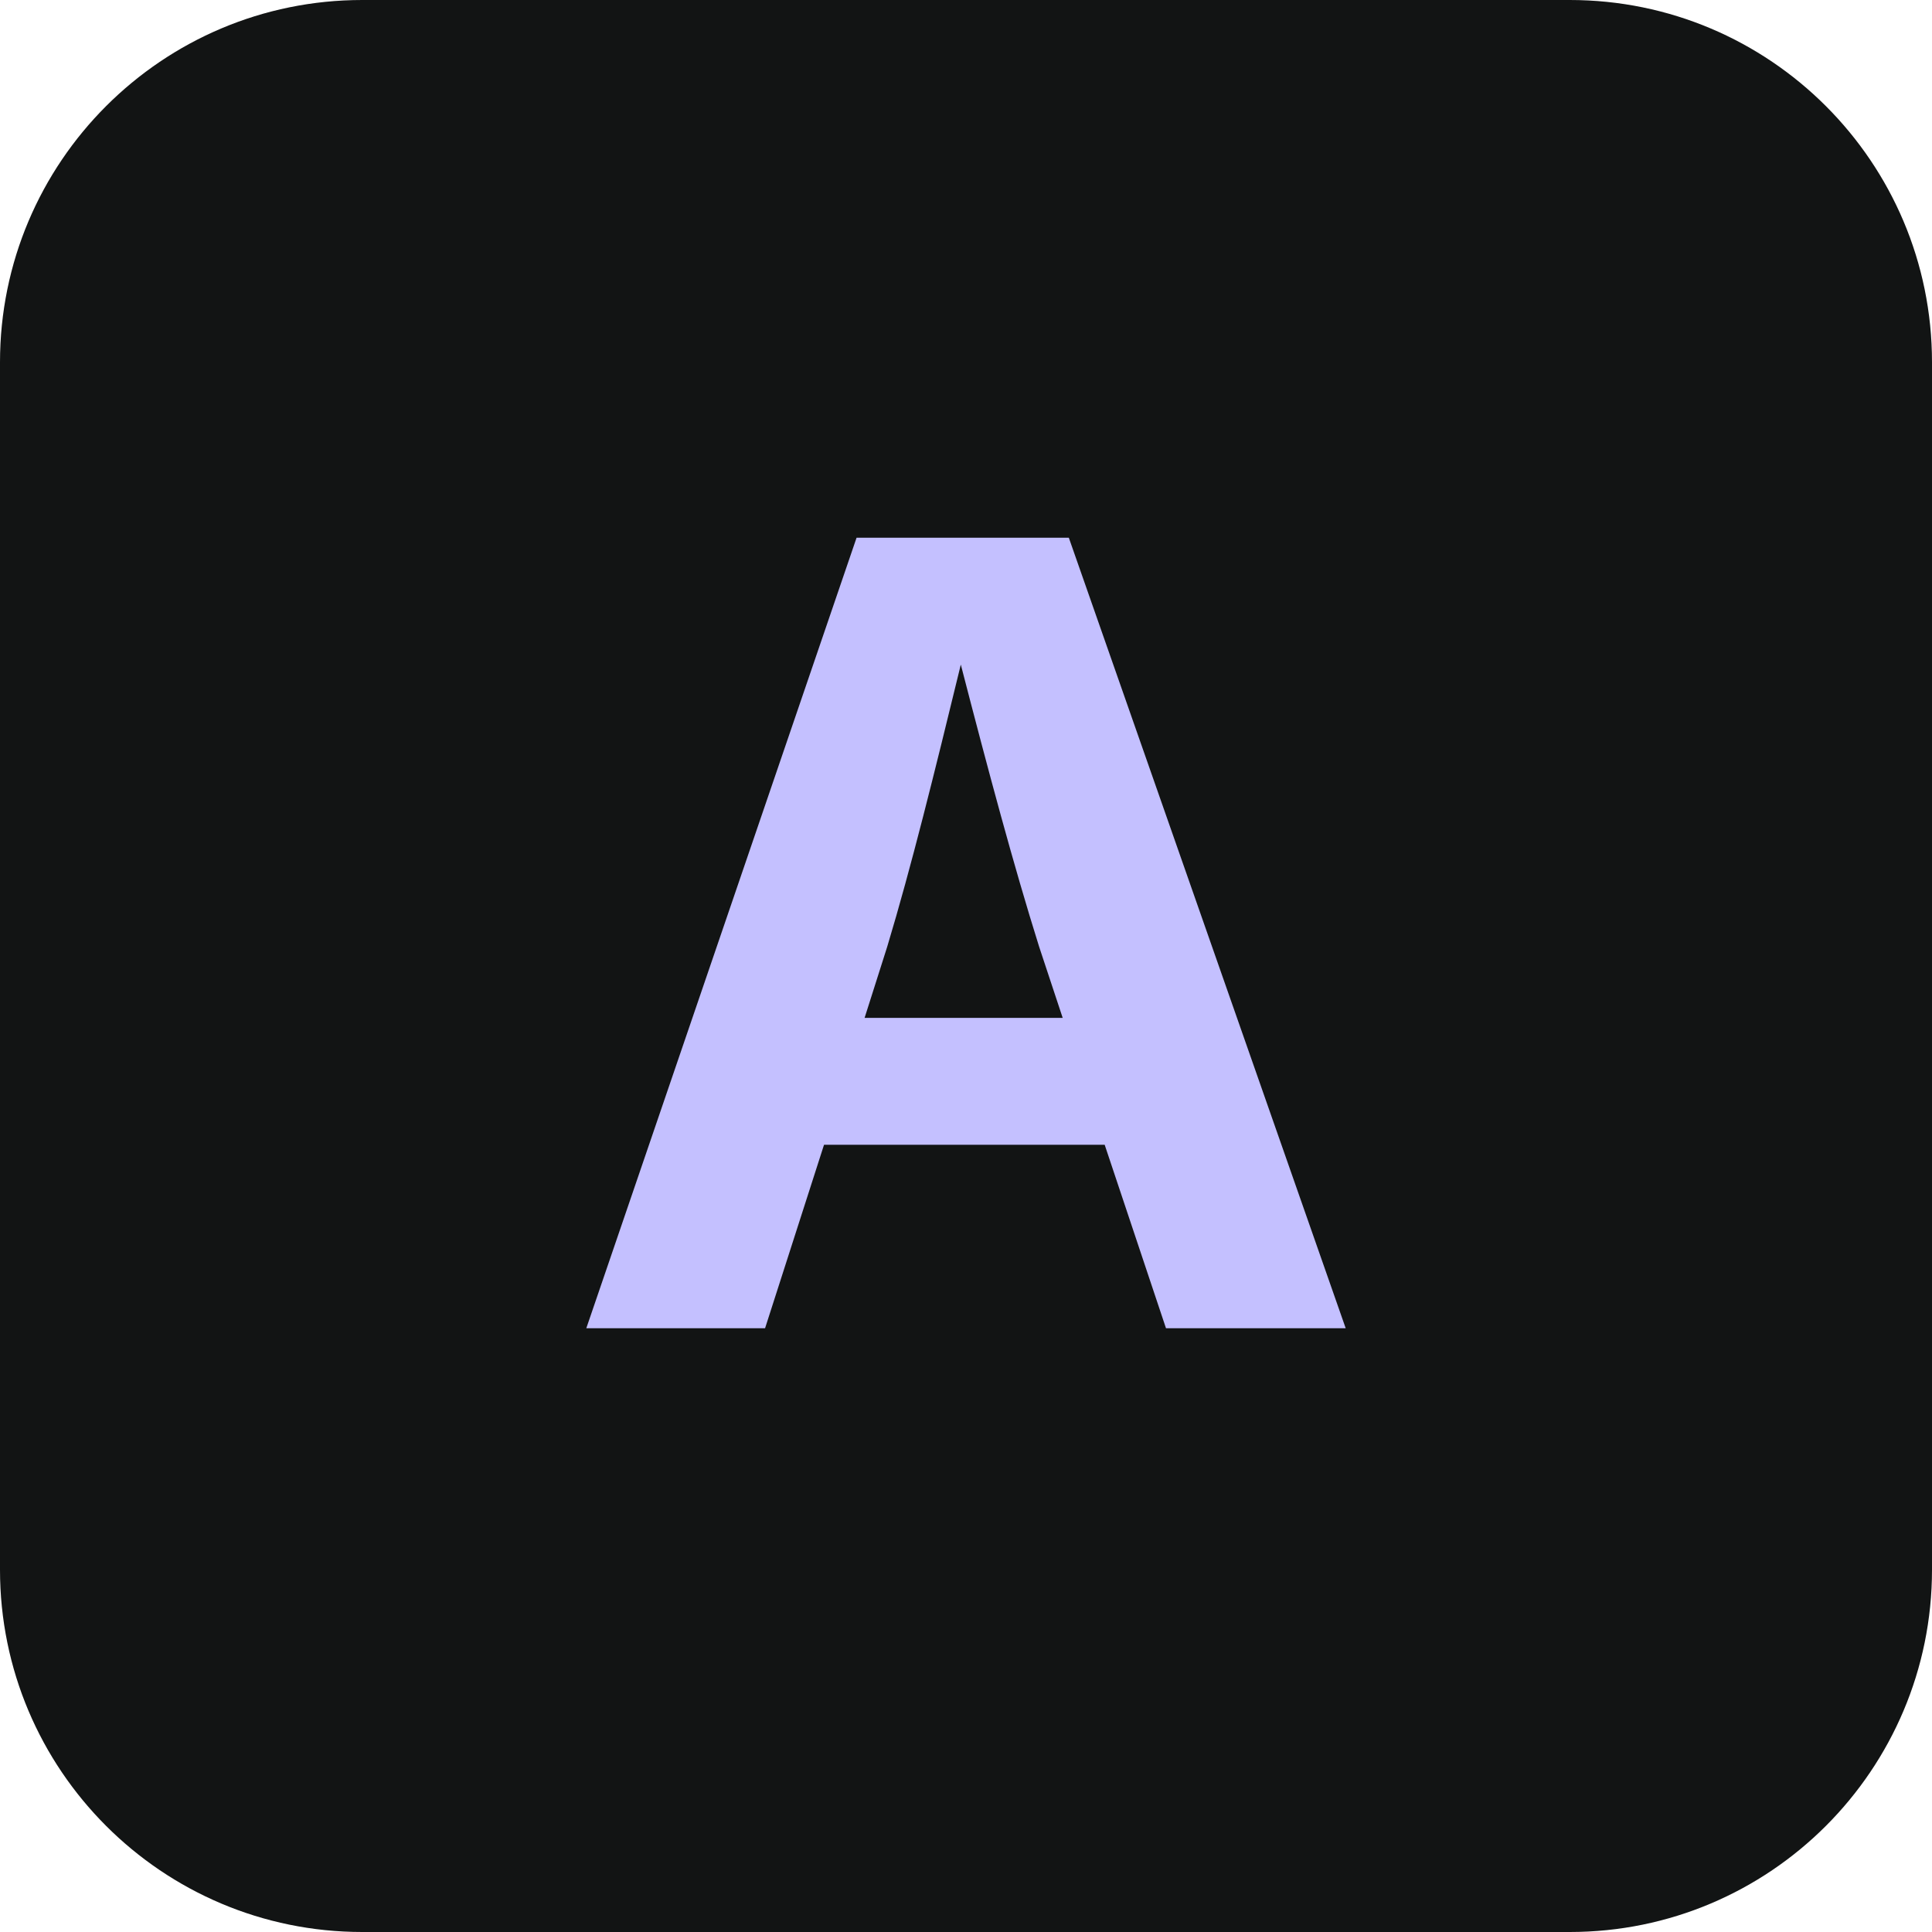
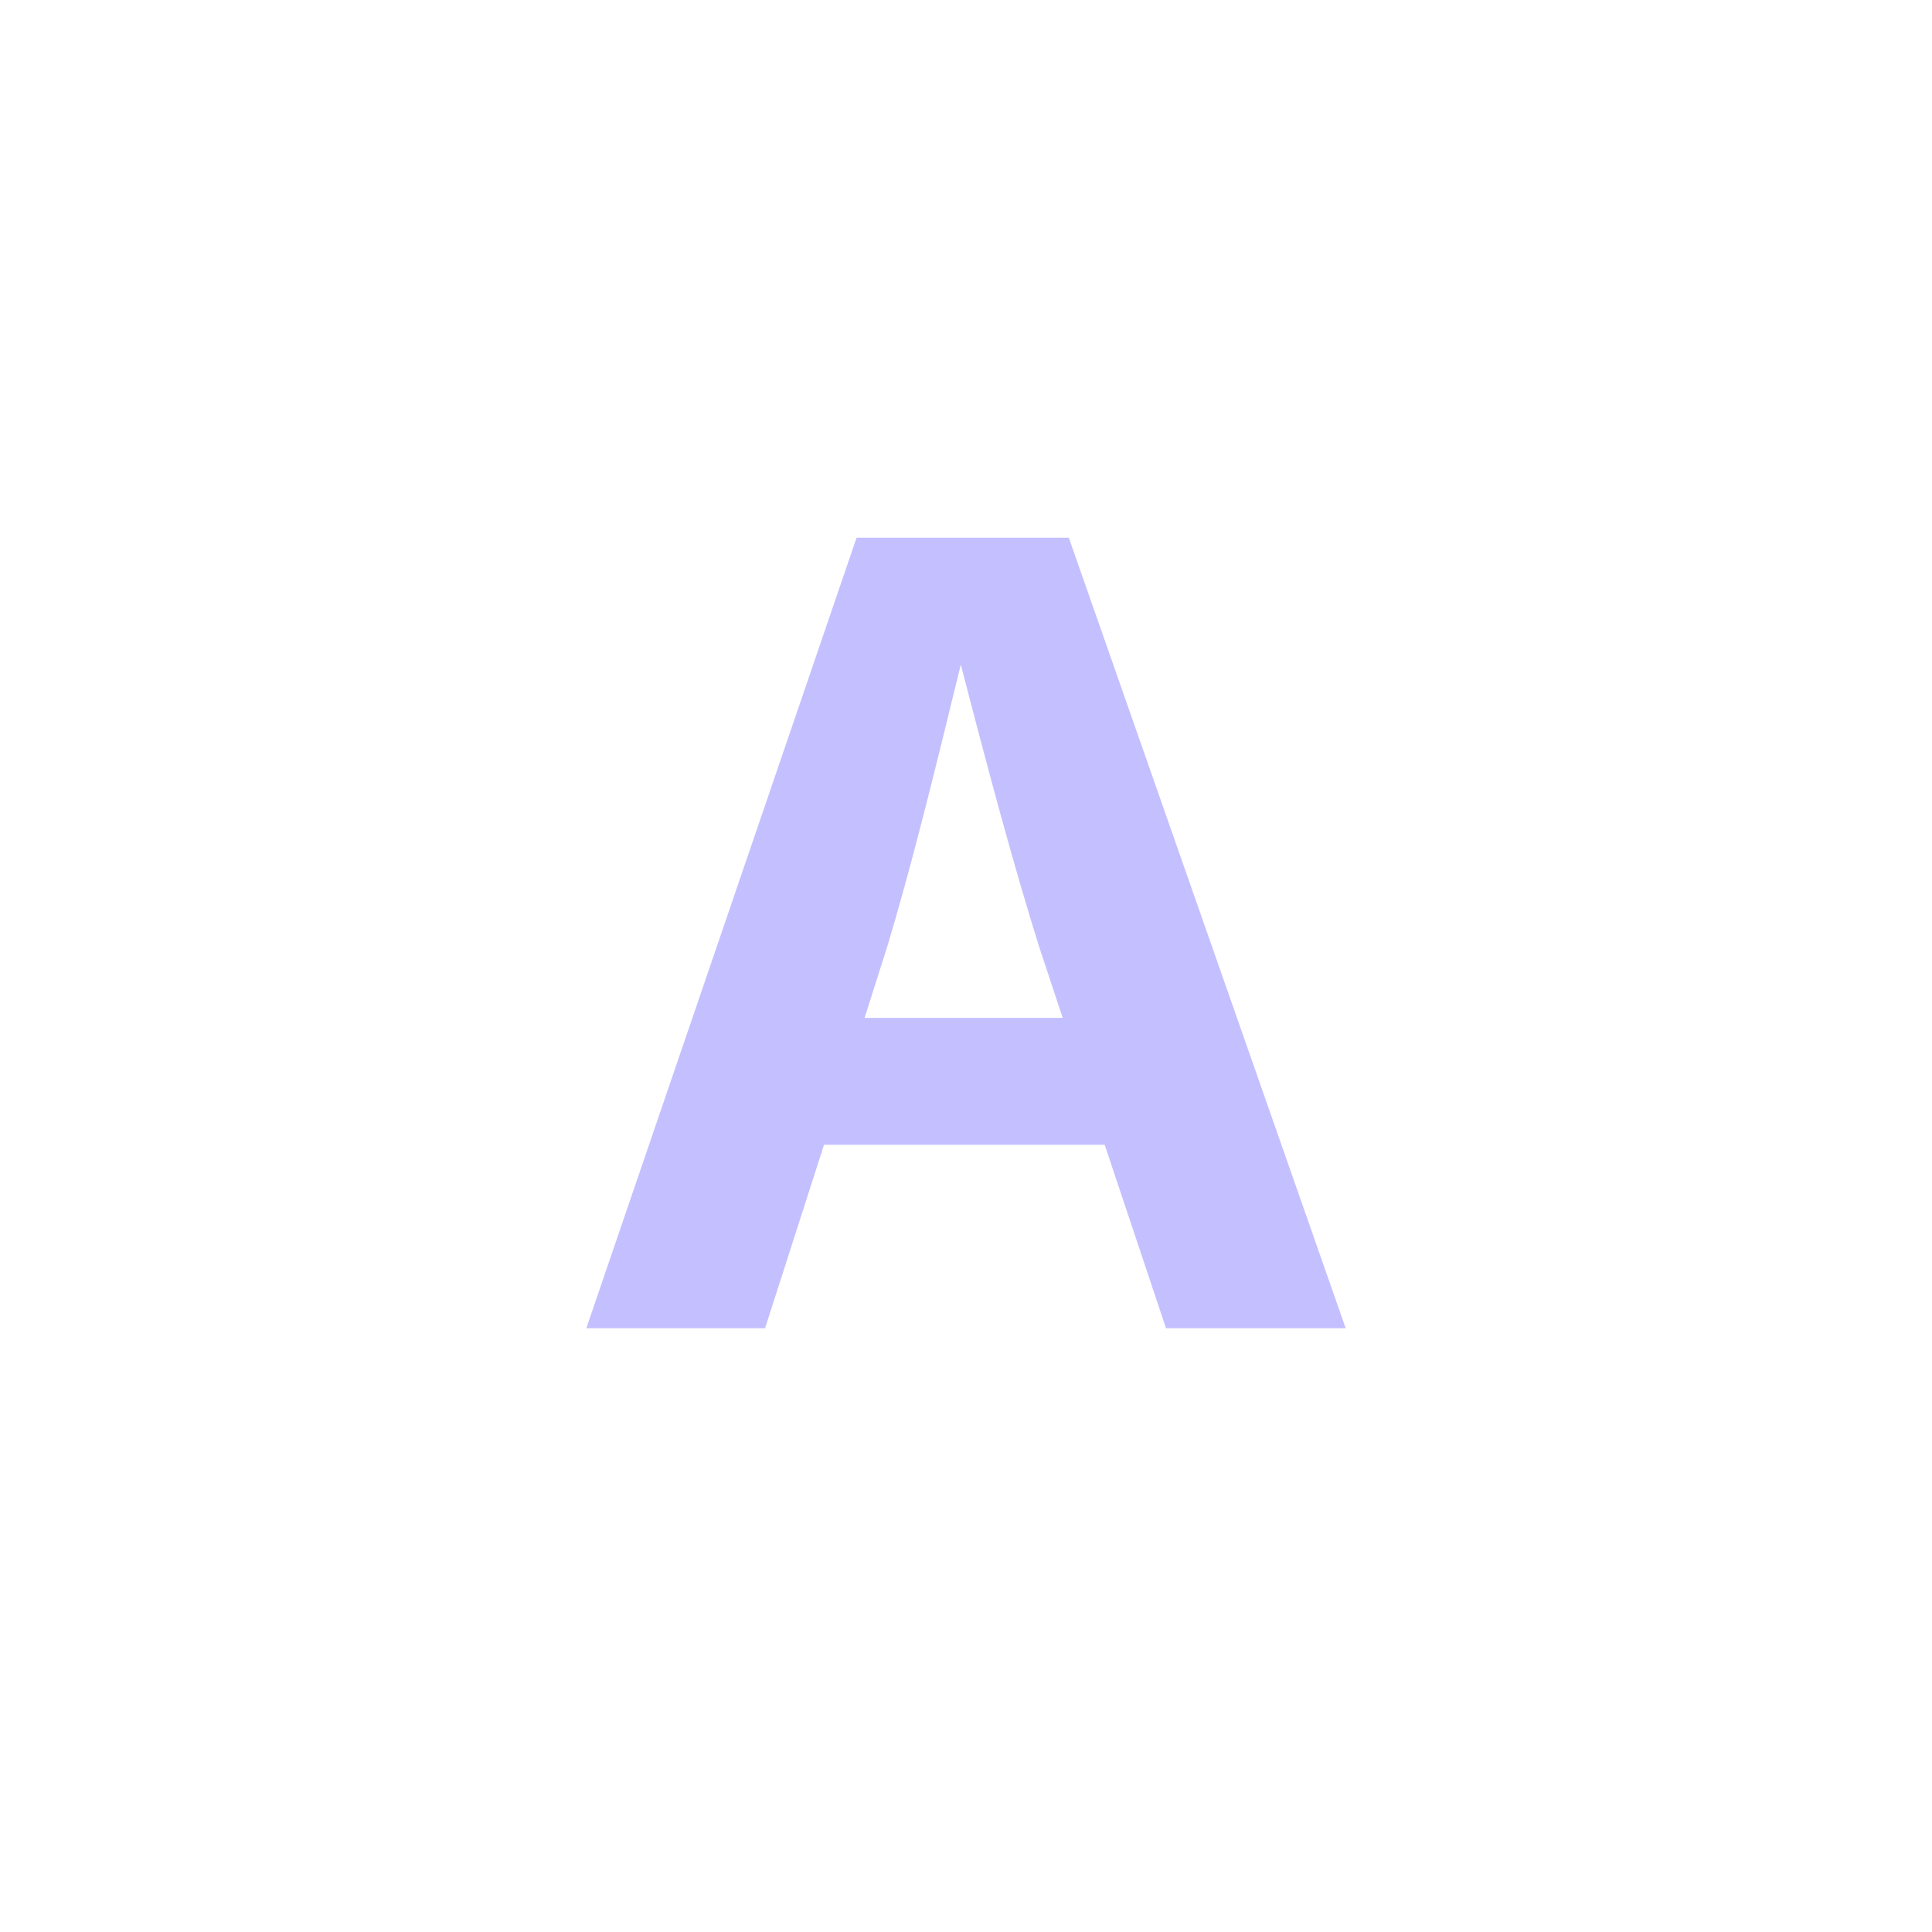
<svg xmlns="http://www.w3.org/2000/svg" viewBox="0 0 64 64">
-   <rect width="64" height="64" rx="12" fill="#121414" />
  <text x="32" y="44" font-family="system-ui, -apple-system, sans-serif" font-size="36" font-weight="700" fill="#c4c0ff" text-anchor="middle">A</text>
</svg>
